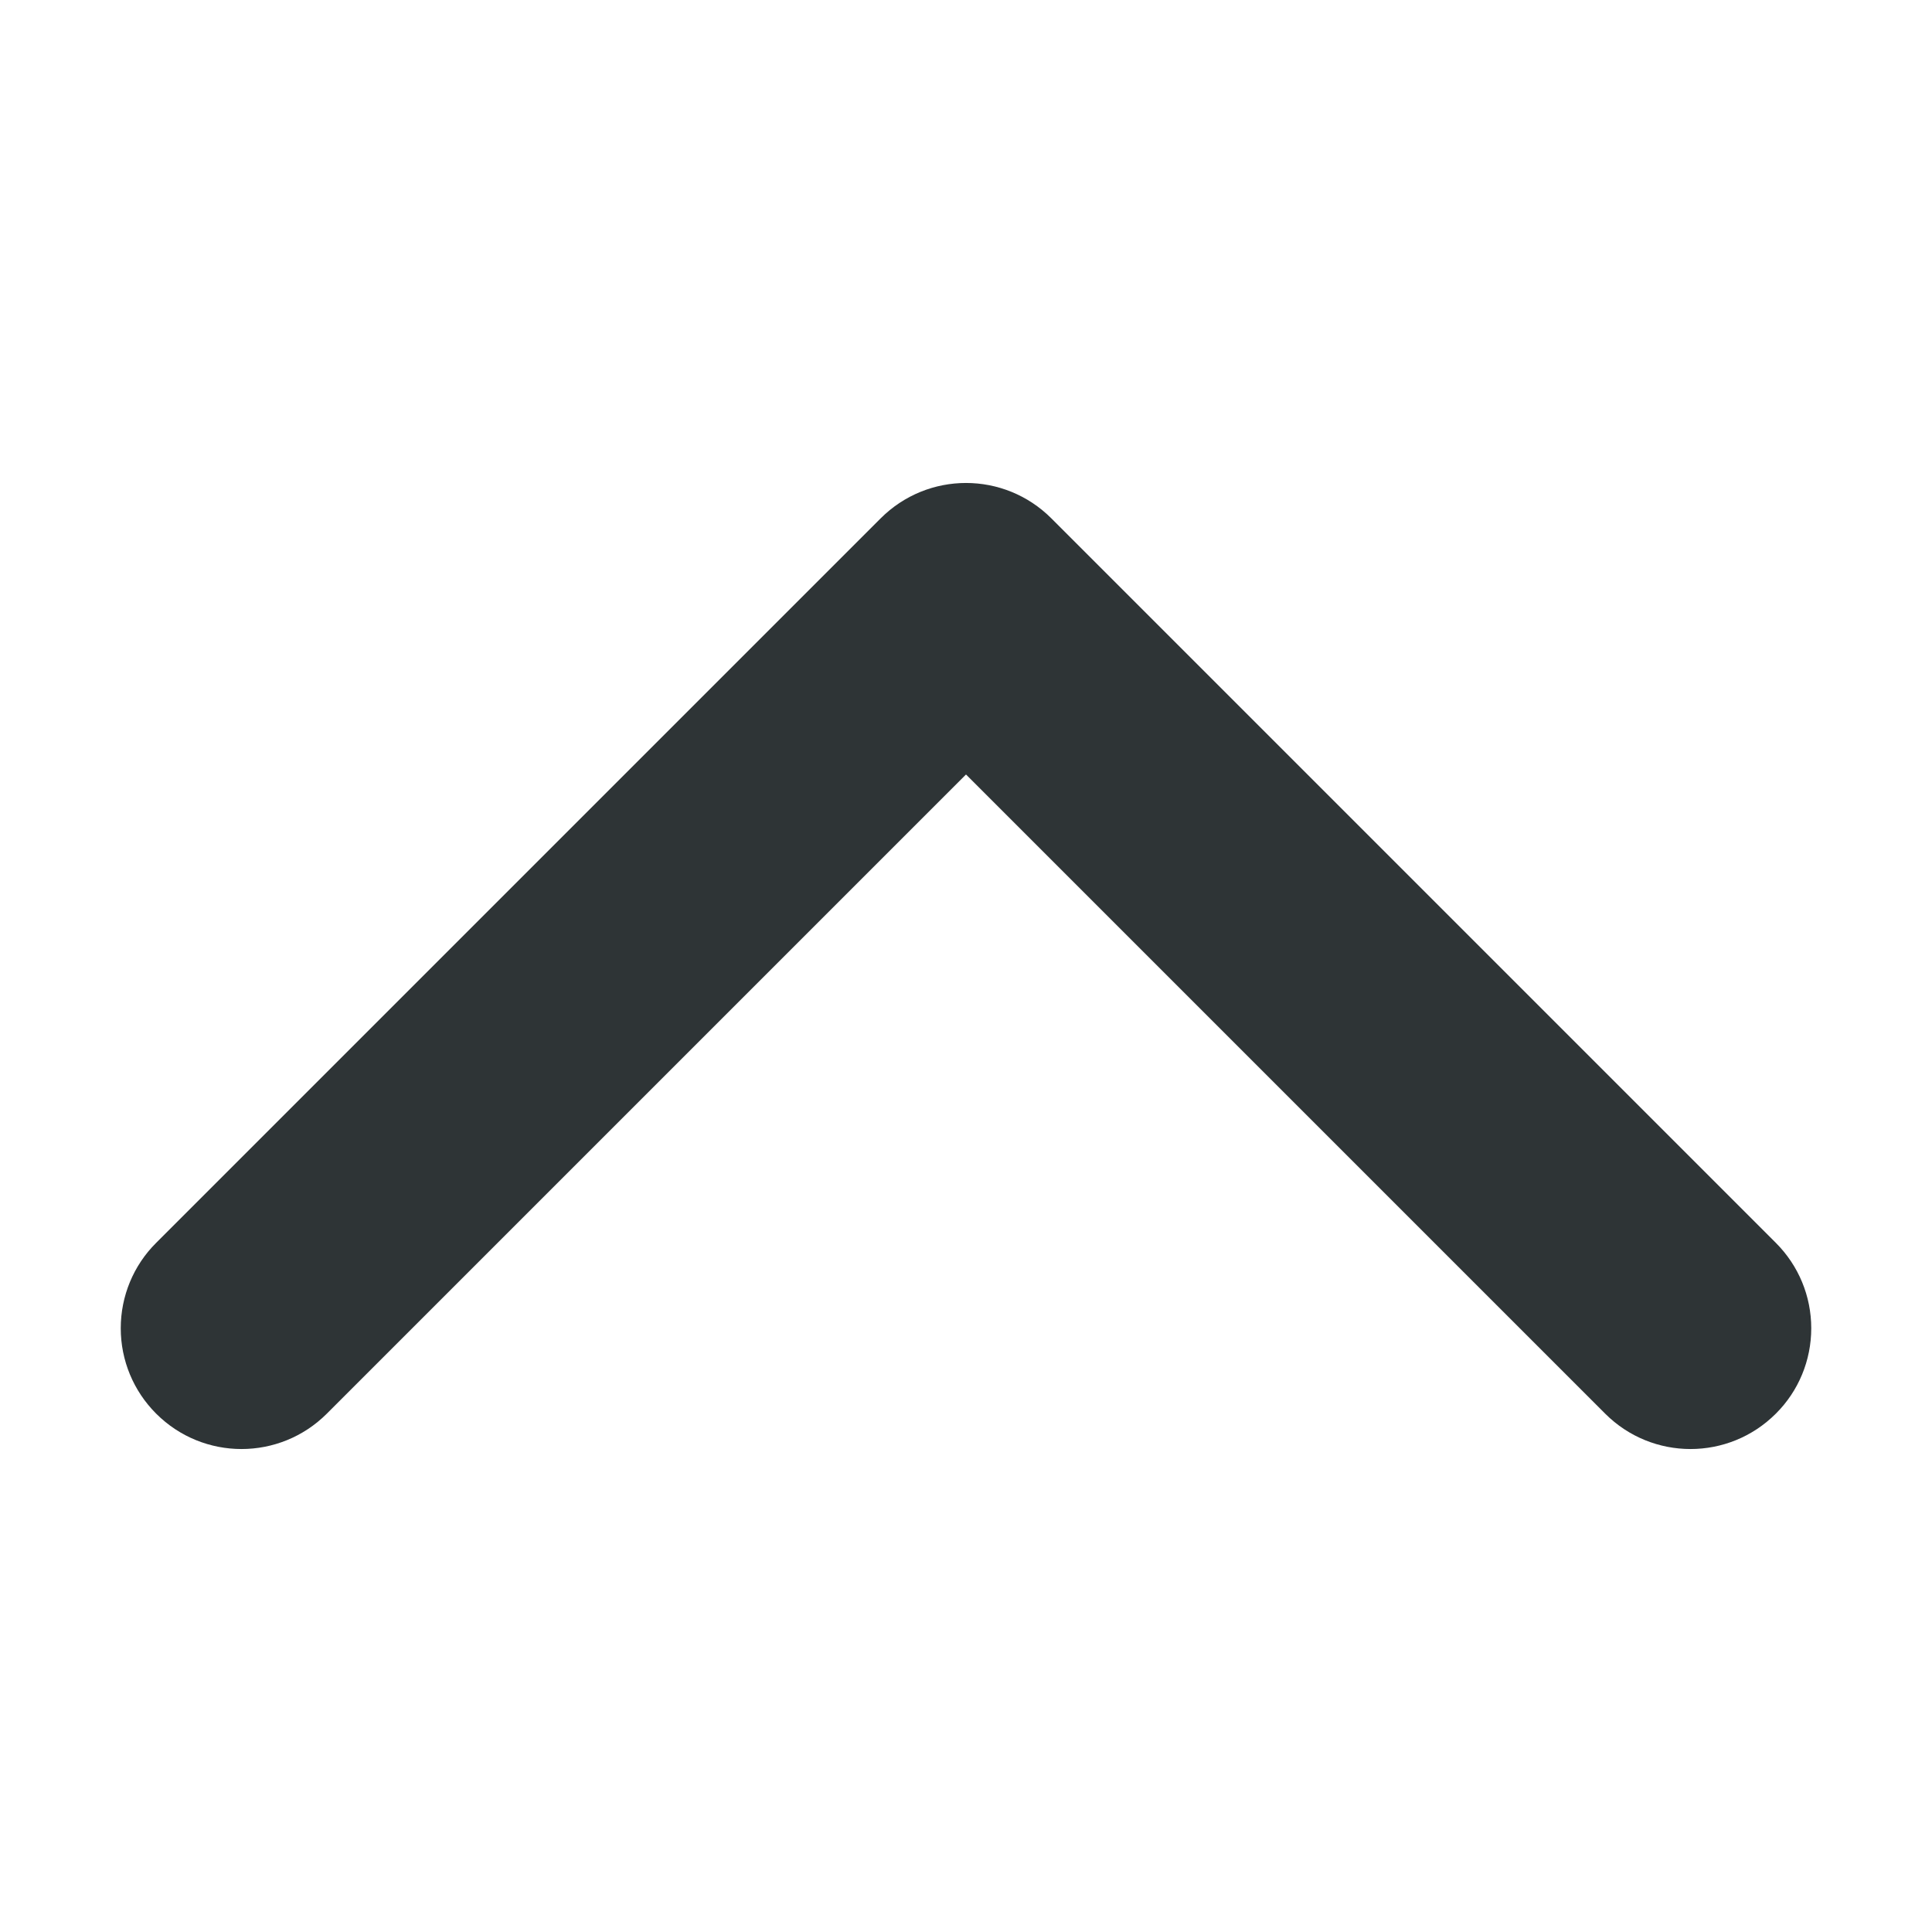
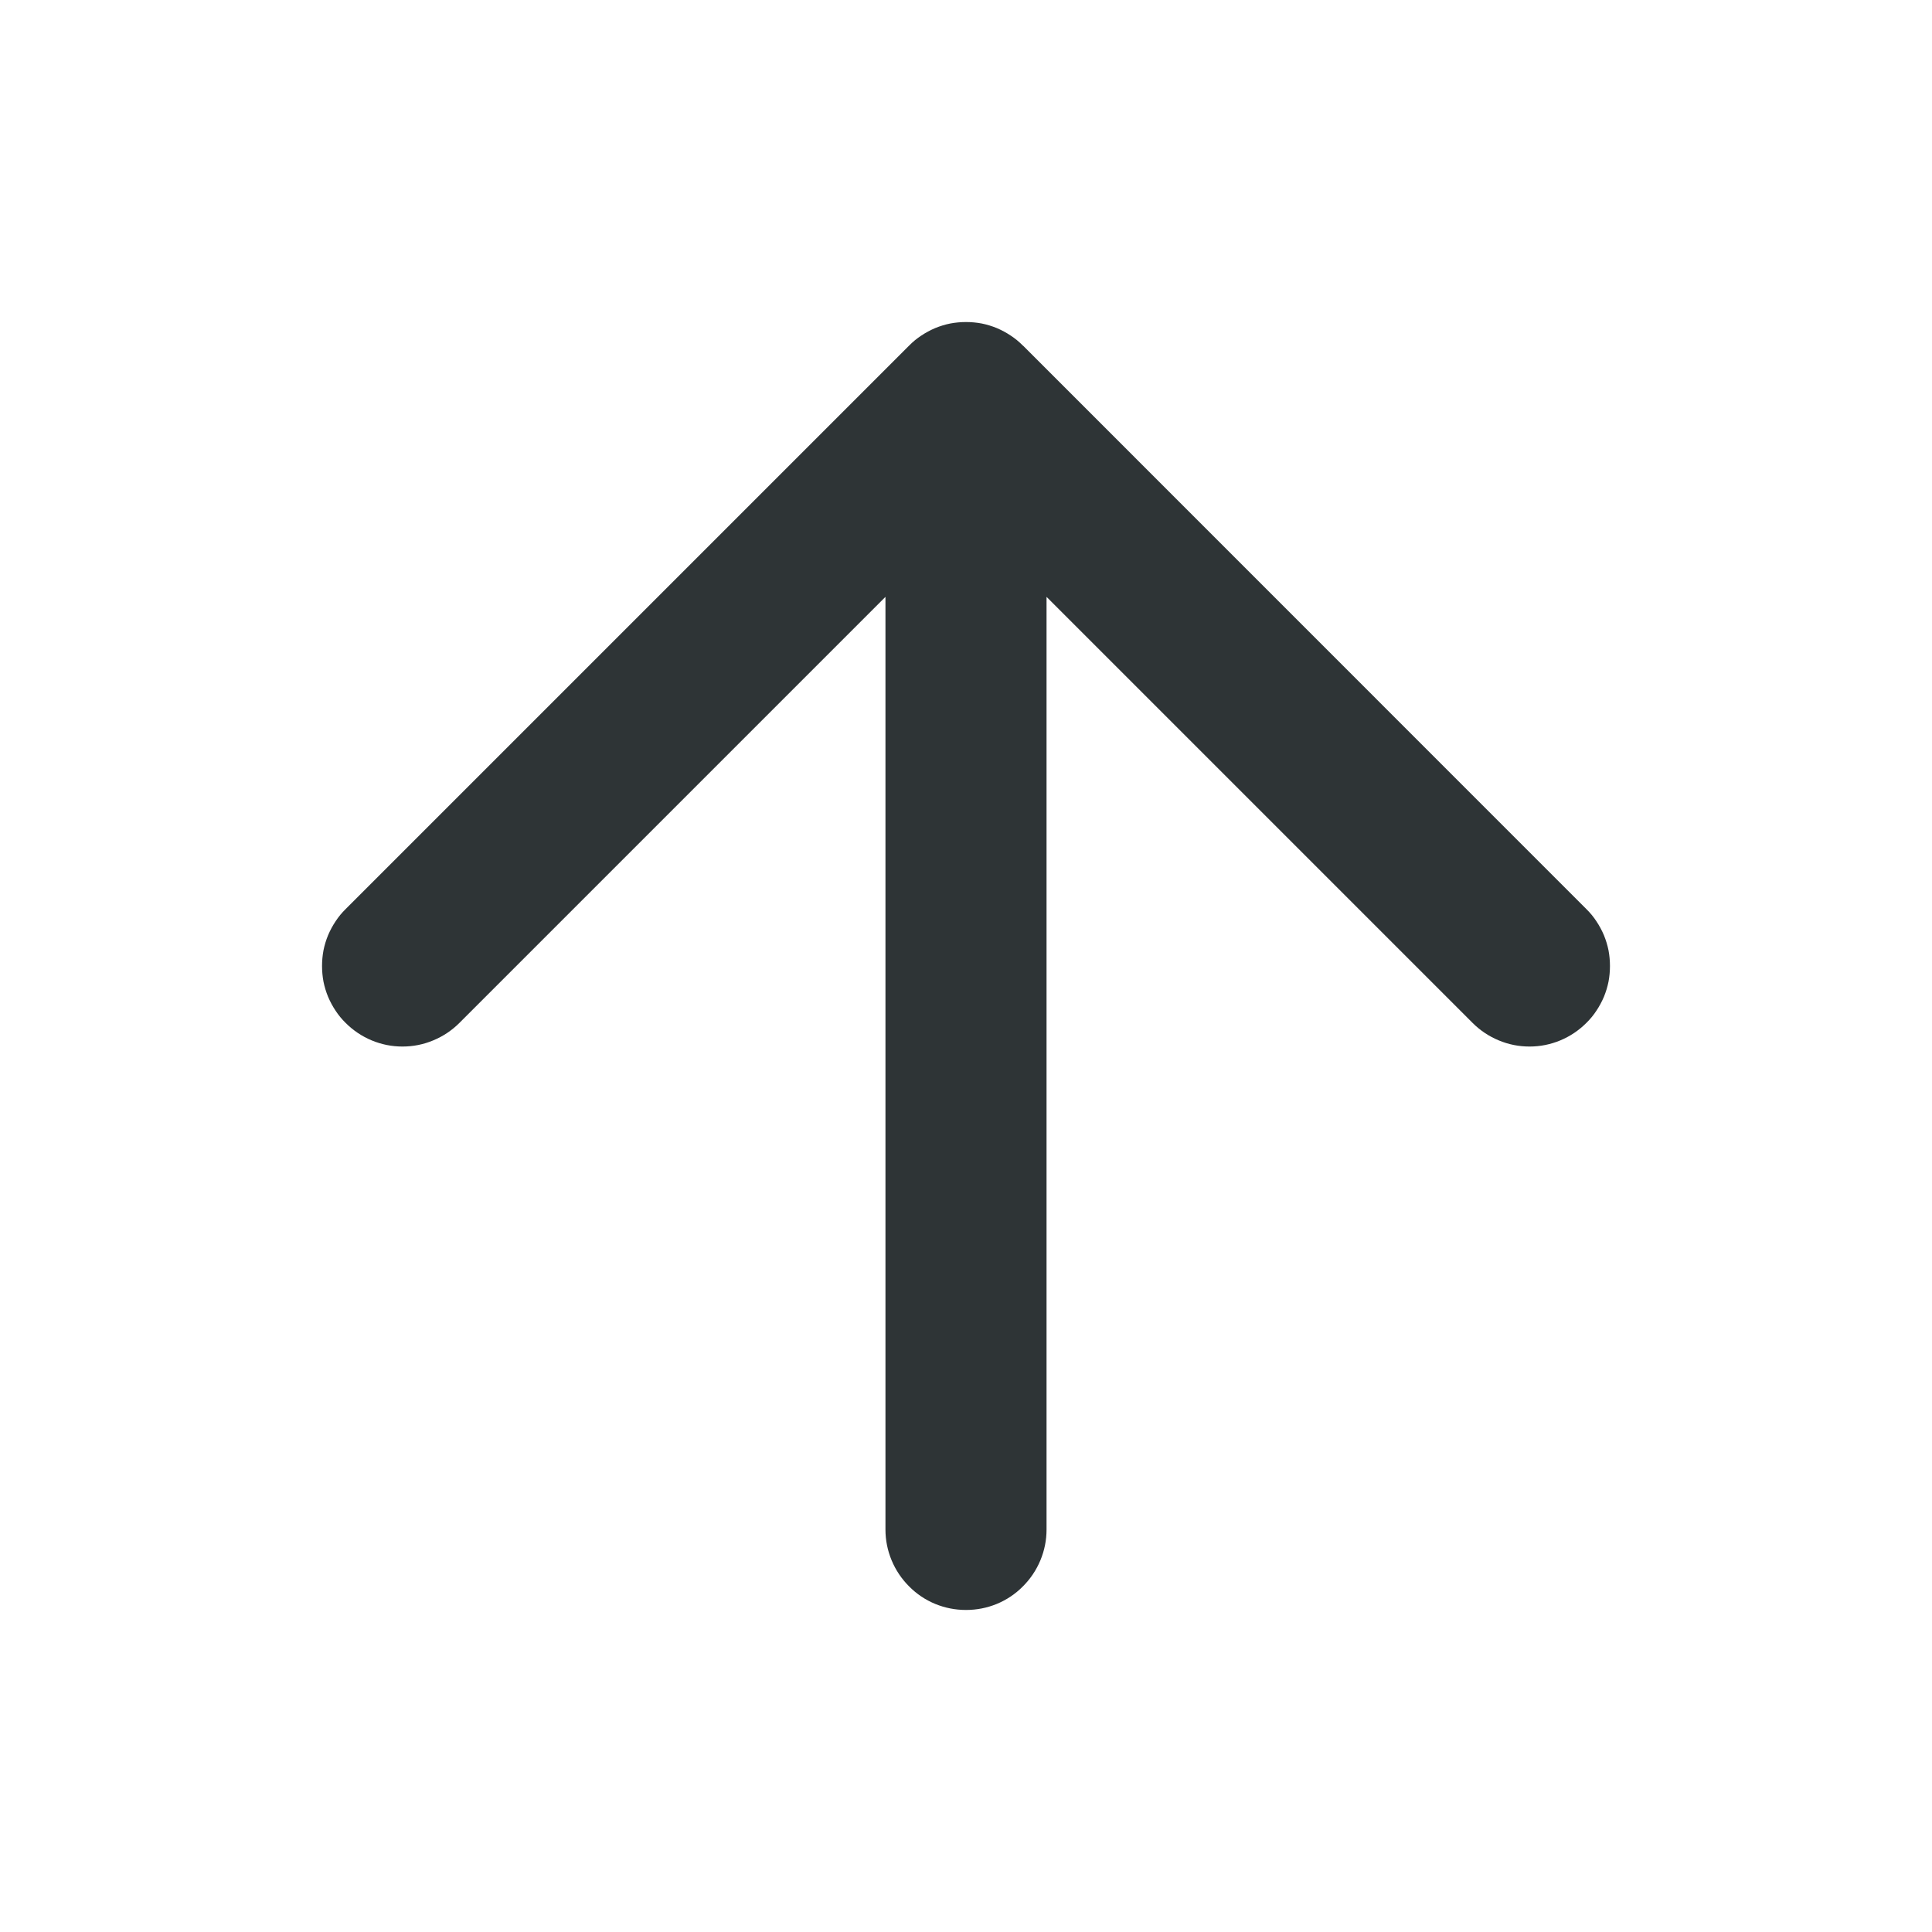
<svg xmlns="http://www.w3.org/2000/svg" height="16px" viewBox="0 0 16 16" width="16px">
-   <path d="m 1 11 c 0 -0.266 0.105 -0.52 0.293 -0.707 l 6 -6 c 0.391 -0.391 1.023 -0.391 1.414 0 l 6 6 c 0.188 0.188 0.293 0.441 0.293 0.707 s -0.105 0.52 -0.293 0.707 c -0.391 0.391 -1.023 0.391 -1.414 0 l -5.293 -5.293 l -5.293 5.293 c -0.391 0.391 -1.023 0.391 -1.414 0 c -0.188 -0.188 -0.293 -0.441 -0.293 -0.707 z m 0 0" fill="#2e3436" />
+   <path d="M2.862 7.529L7.529 2.862Q7.575 2.815 7.63 2.779Q7.684 2.743 7.745 2.717Q7.806 2.692 7.87 2.679Q7.934 2.667 8 2.667Q8.066 2.667 8.13 2.679Q8.194 2.692 8.255 2.717Q8.316 2.743 8.37 2.779Q8.425 2.815 8.471 2.862L8.472 2.862L13.138 7.529Q13.185 7.575 13.221 7.63Q13.257 7.684 13.283 7.745Q13.308 7.806 13.321 7.87Q13.333 7.934 13.333 8Q13.333 8.066 13.321 8.13Q13.308 8.194 13.283 8.255Q13.257 8.316 13.221 8.37Q13.185 8.425 13.138 8.471Q13.044 8.565 12.922 8.616Q12.799 8.667 12.667 8.667Q12.534 8.667 12.412 8.616Q12.289 8.565 12.195 8.471L8.667 4.943L8.667 12.667Q8.667 12.799 8.616 12.922Q8.565 13.044 8.471 13.138Q8.378 13.232 8.255 13.283Q8.133 13.333 8 13.333Q7.867 13.333 7.745 13.283Q7.622 13.232 7.529 13.138Q7.435 13.044 7.384 12.922Q7.333 12.799 7.333 12.667L7.333 4.943L3.805 8.471Q3.711 8.565 3.588 8.616Q3.466 8.667 3.333 8.667Q3.201 8.667 3.078 8.616Q2.956 8.565 2.862 8.471Q2.815 8.425 2.779 8.37Q2.743 8.316 2.717 8.255Q2.692 8.194 2.679 8.13Q2.667 8.066 2.667 8Q2.667 7.934 2.679 7.87Q2.692 7.806 2.717 7.745Q2.743 7.684 2.779 7.63Q2.815 7.575 2.862 7.529Z" fill="#2e3436" fill-rule="evenodd" />
</svg>
